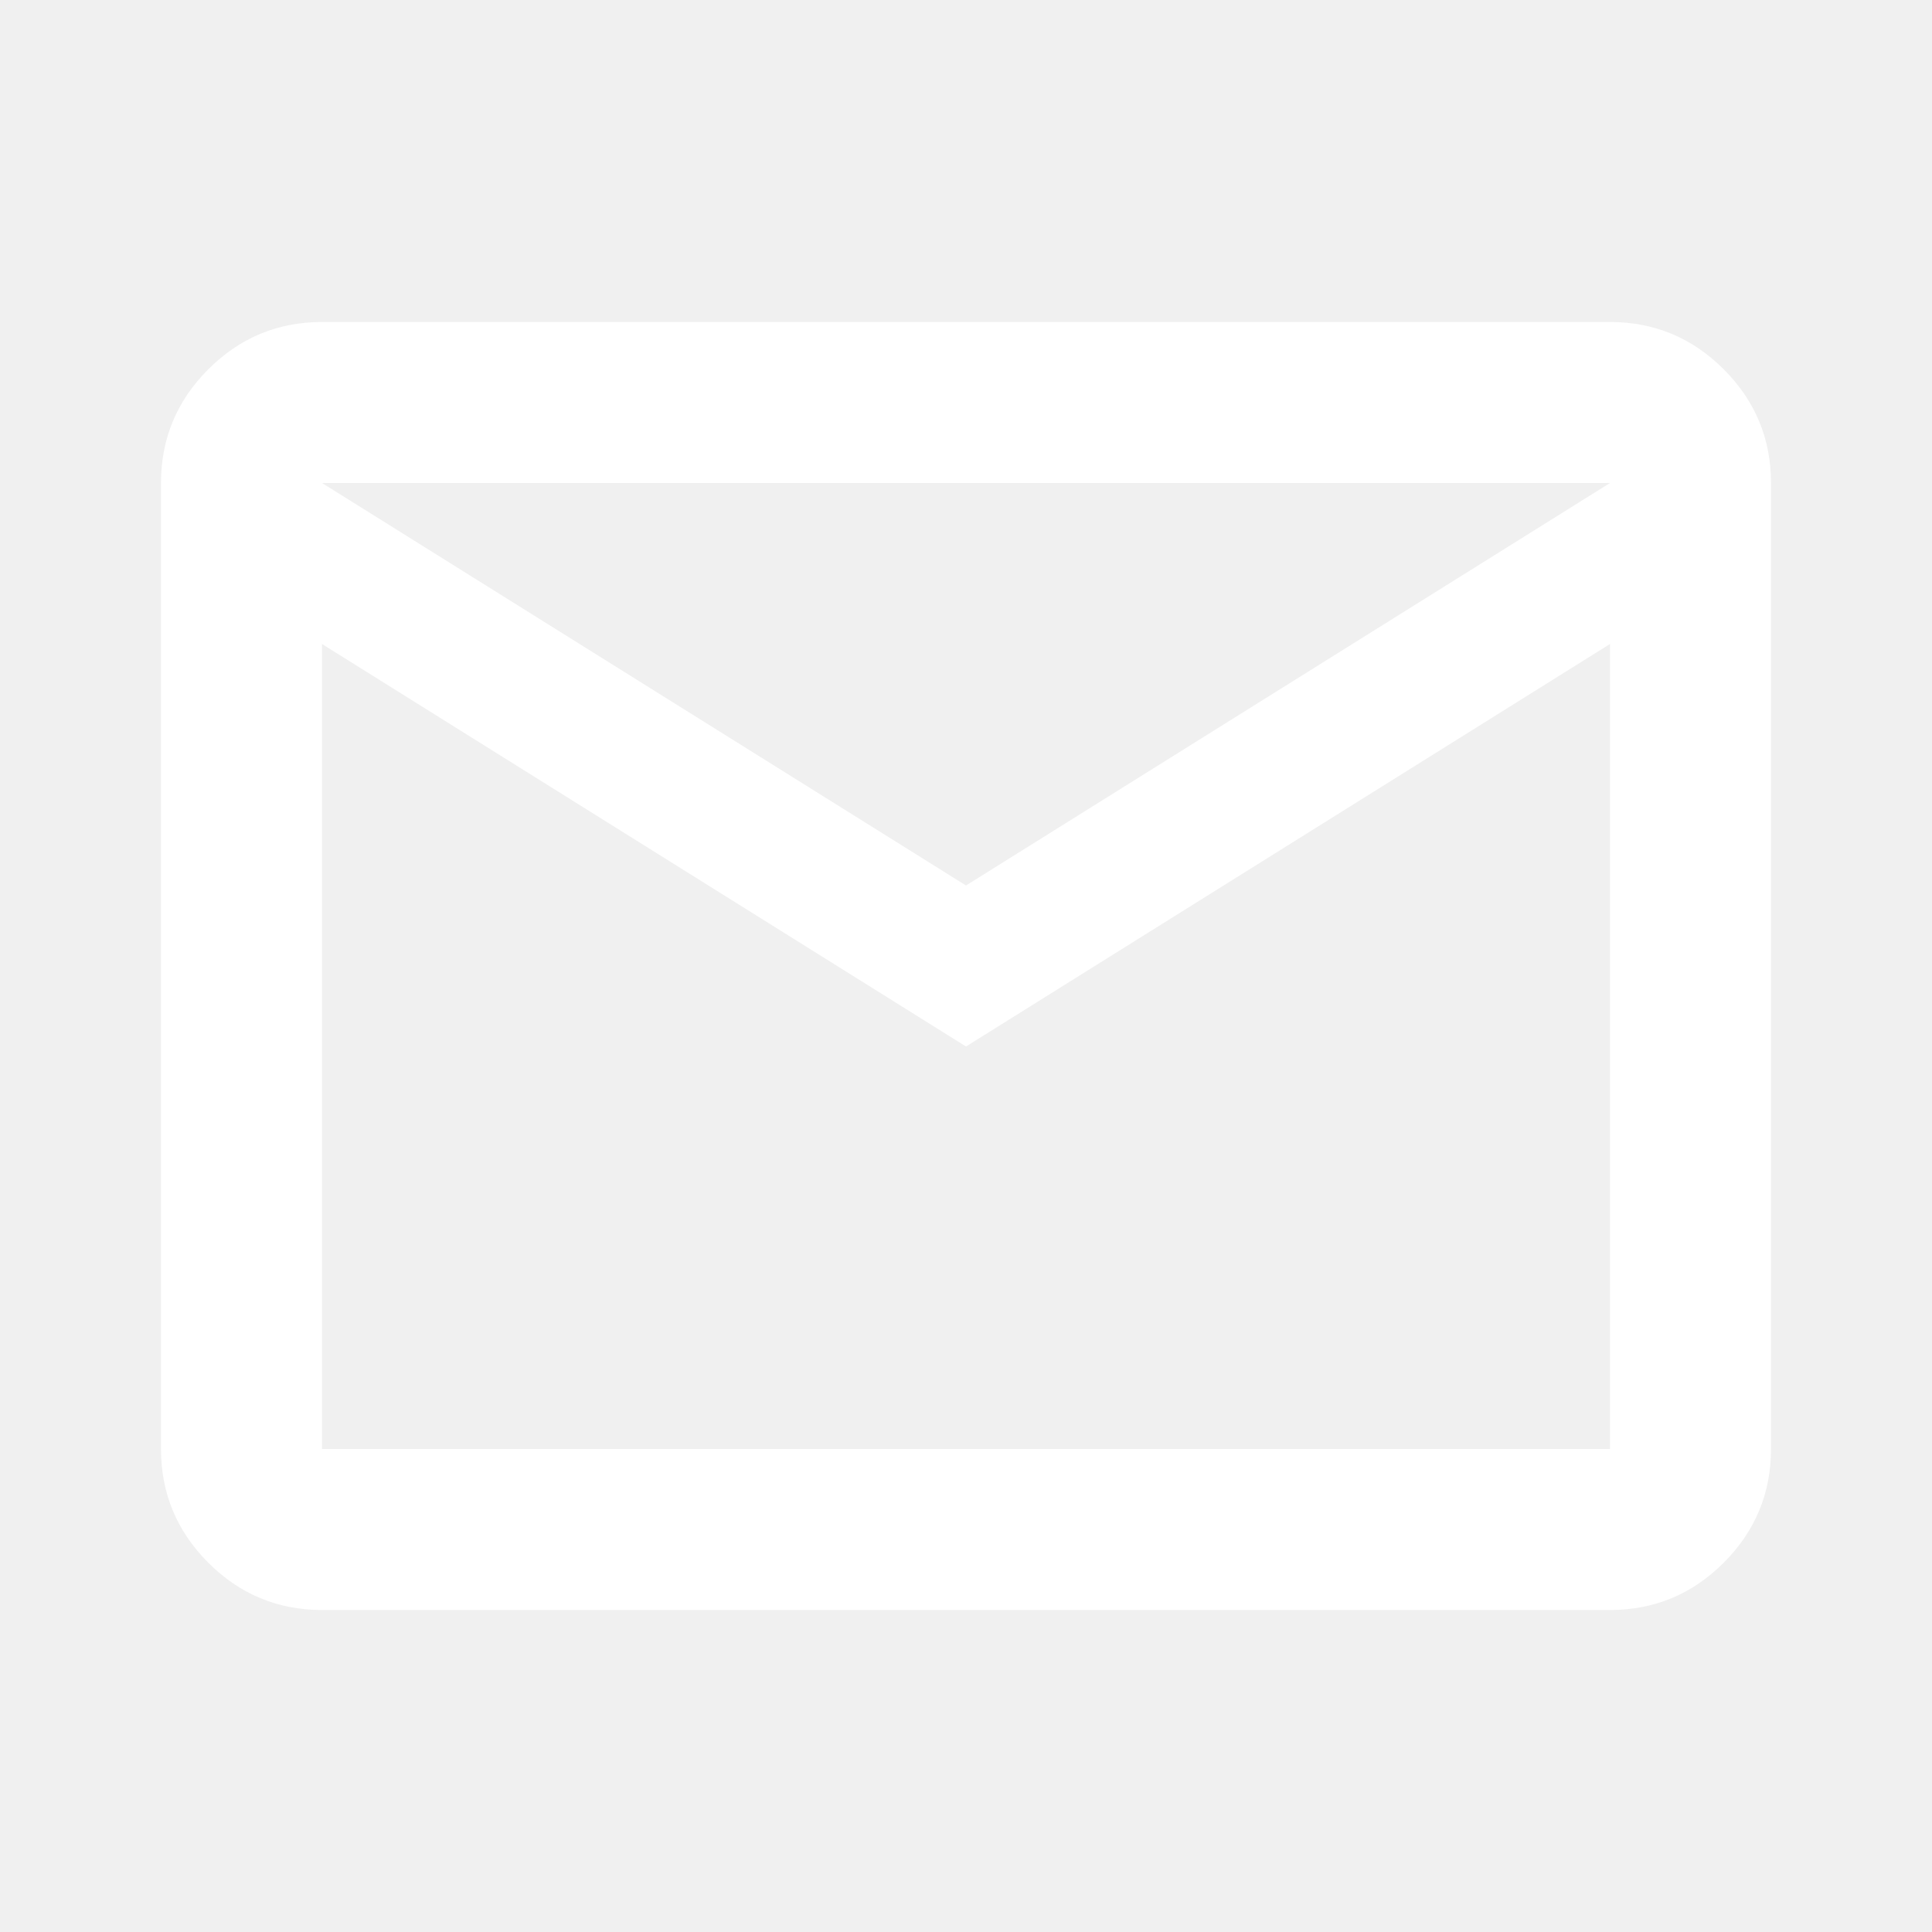
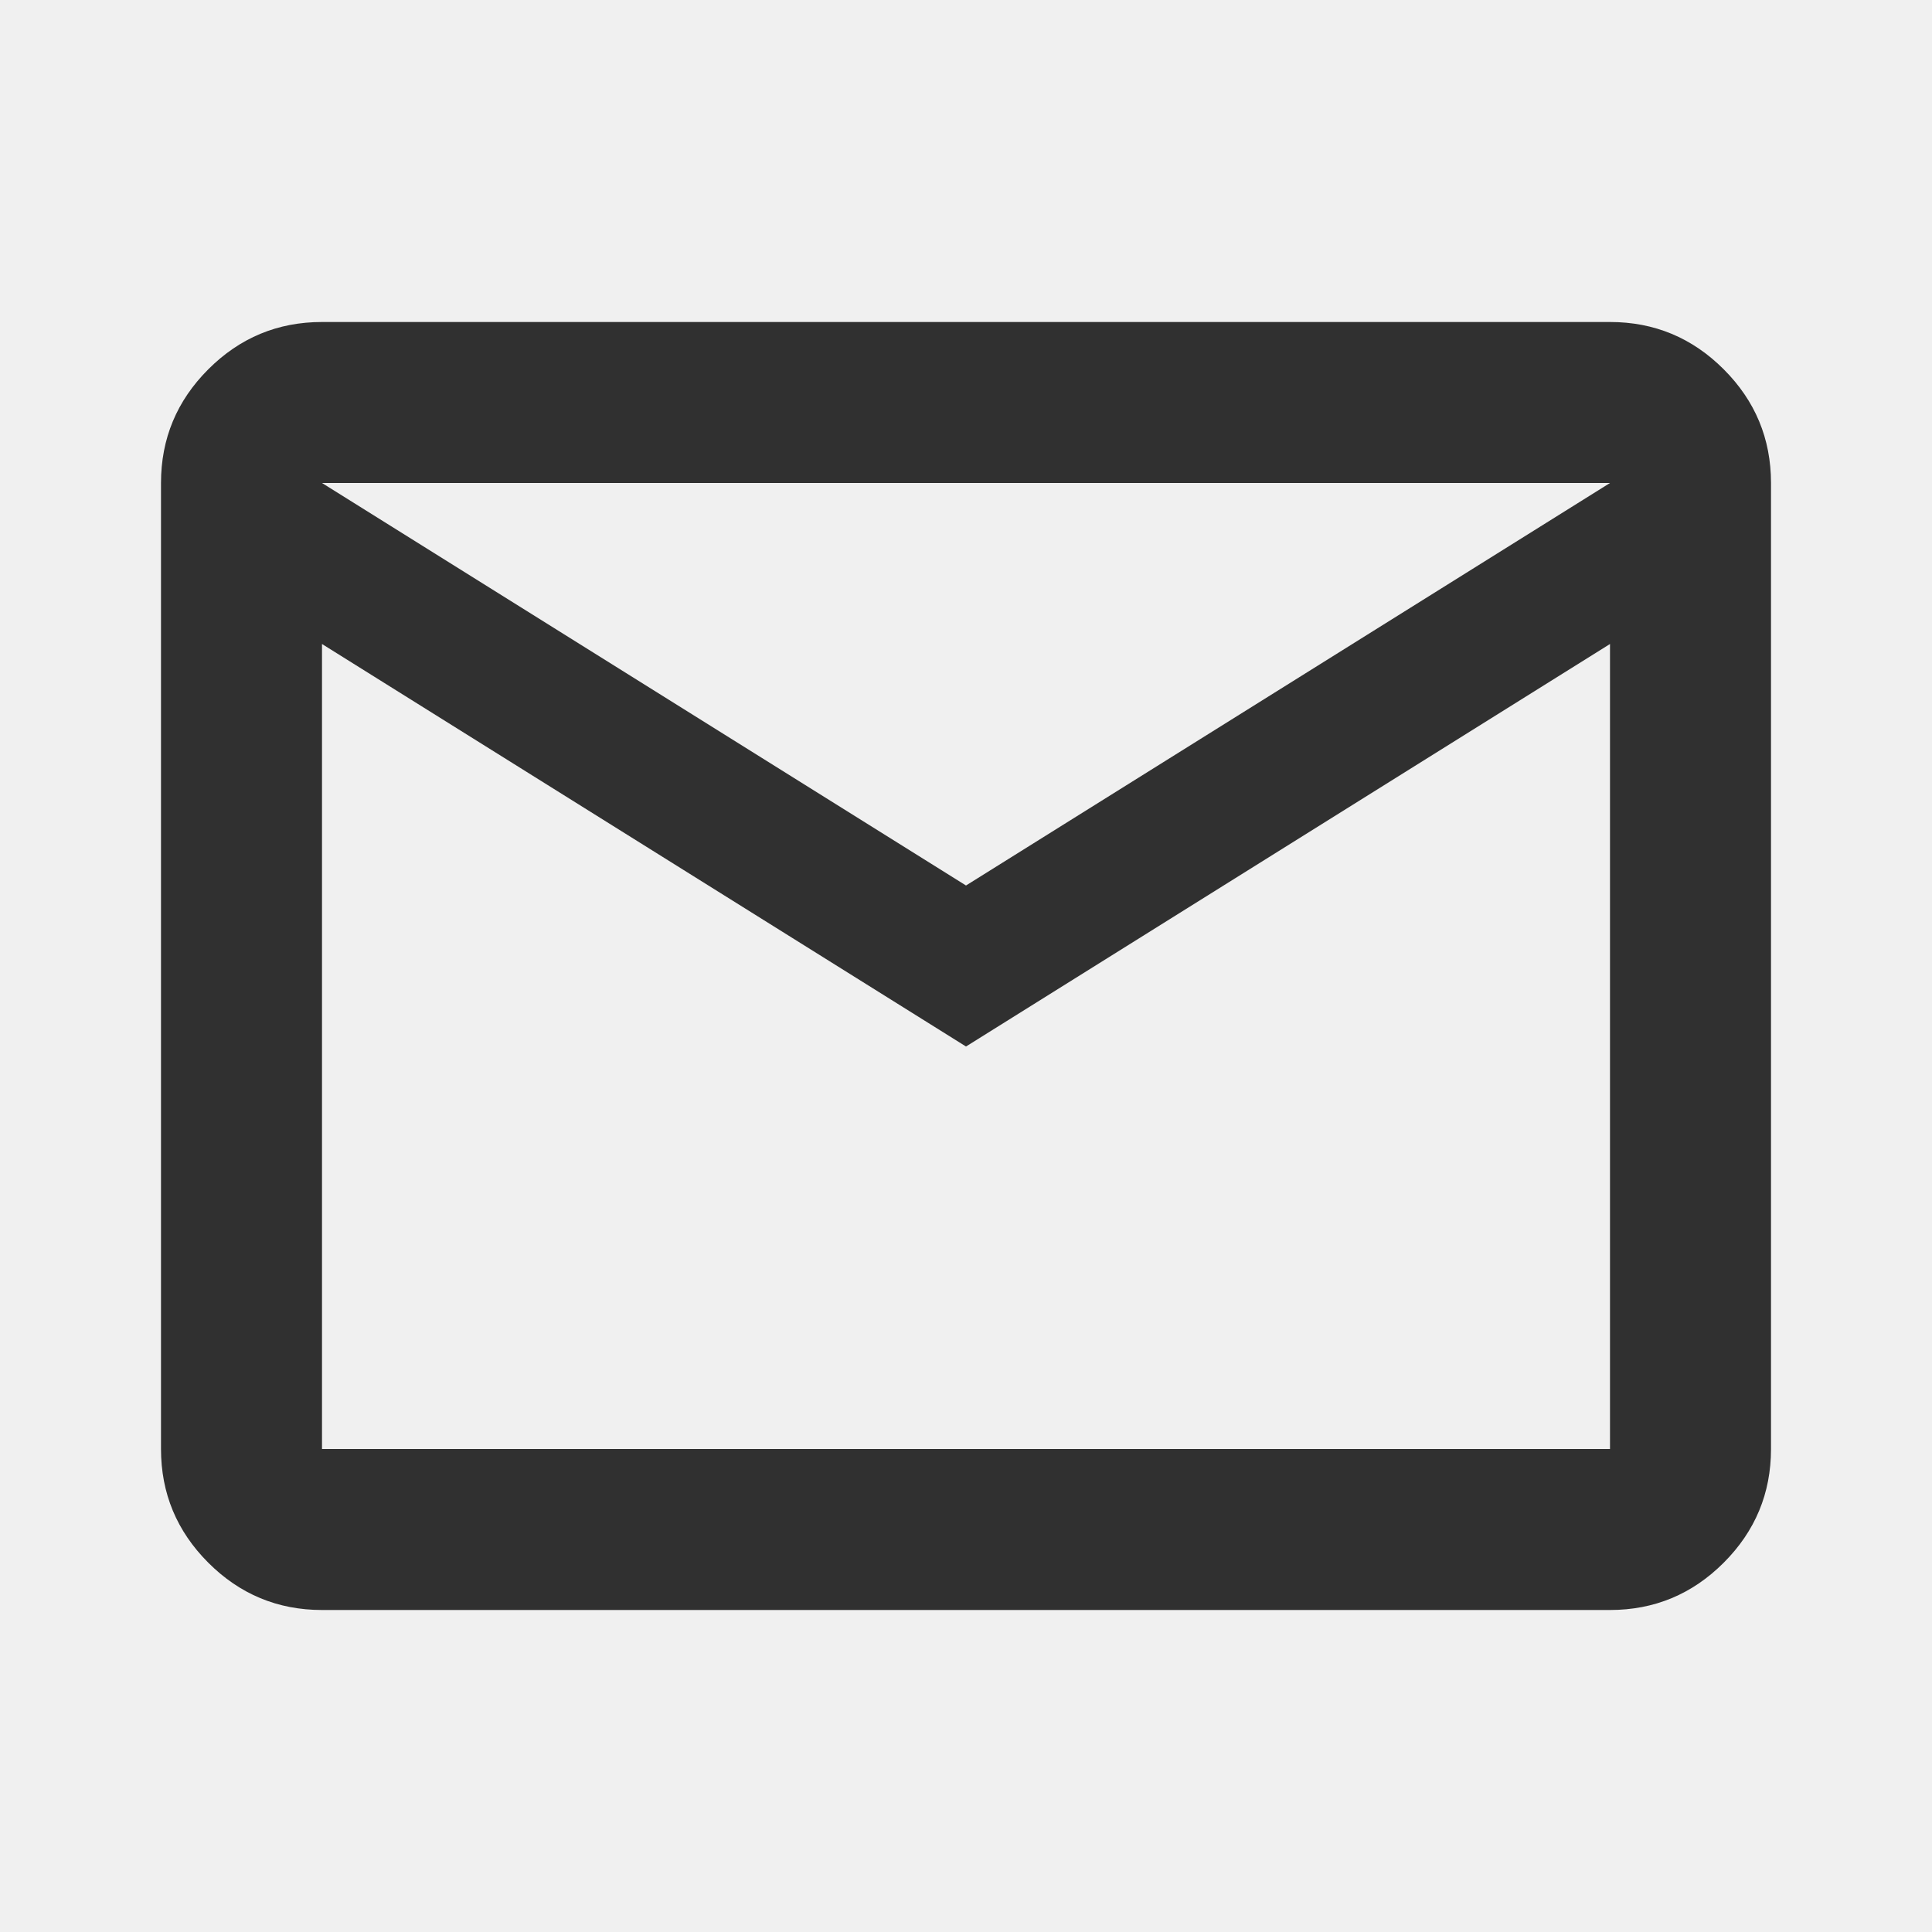
<svg xmlns="http://www.w3.org/2000/svg" height="24" viewBox="0 -960 960 960" width="24">
-   <path d="M160-160q-33 0-56.5-23.5T80-240v-480q0-33 23.5-56.5T160-800h640q33 0 56.5 23.5T880-720v480q0 33-23.5 56.5T800-160H160Zm320-280L160-640v400h640v-400L480-440Zm0-80 320-200H160l320 200ZM160-640v-80 480-400Z" fill="#fff" />
+   <path d="M160-160q-33 0-56.5-23.5T80-240v-480q0-33 23.5-56.5T160-800h640q33 0 56.5 23.5T880-720v480q0 33-23.5 56.5T800-160H160Zm320-280L160-640v400h640v-400L480-440Zm0-80 320-200H160l320 200ZM160-640v-80 480-400Z" fill="#303030" />
</svg>
